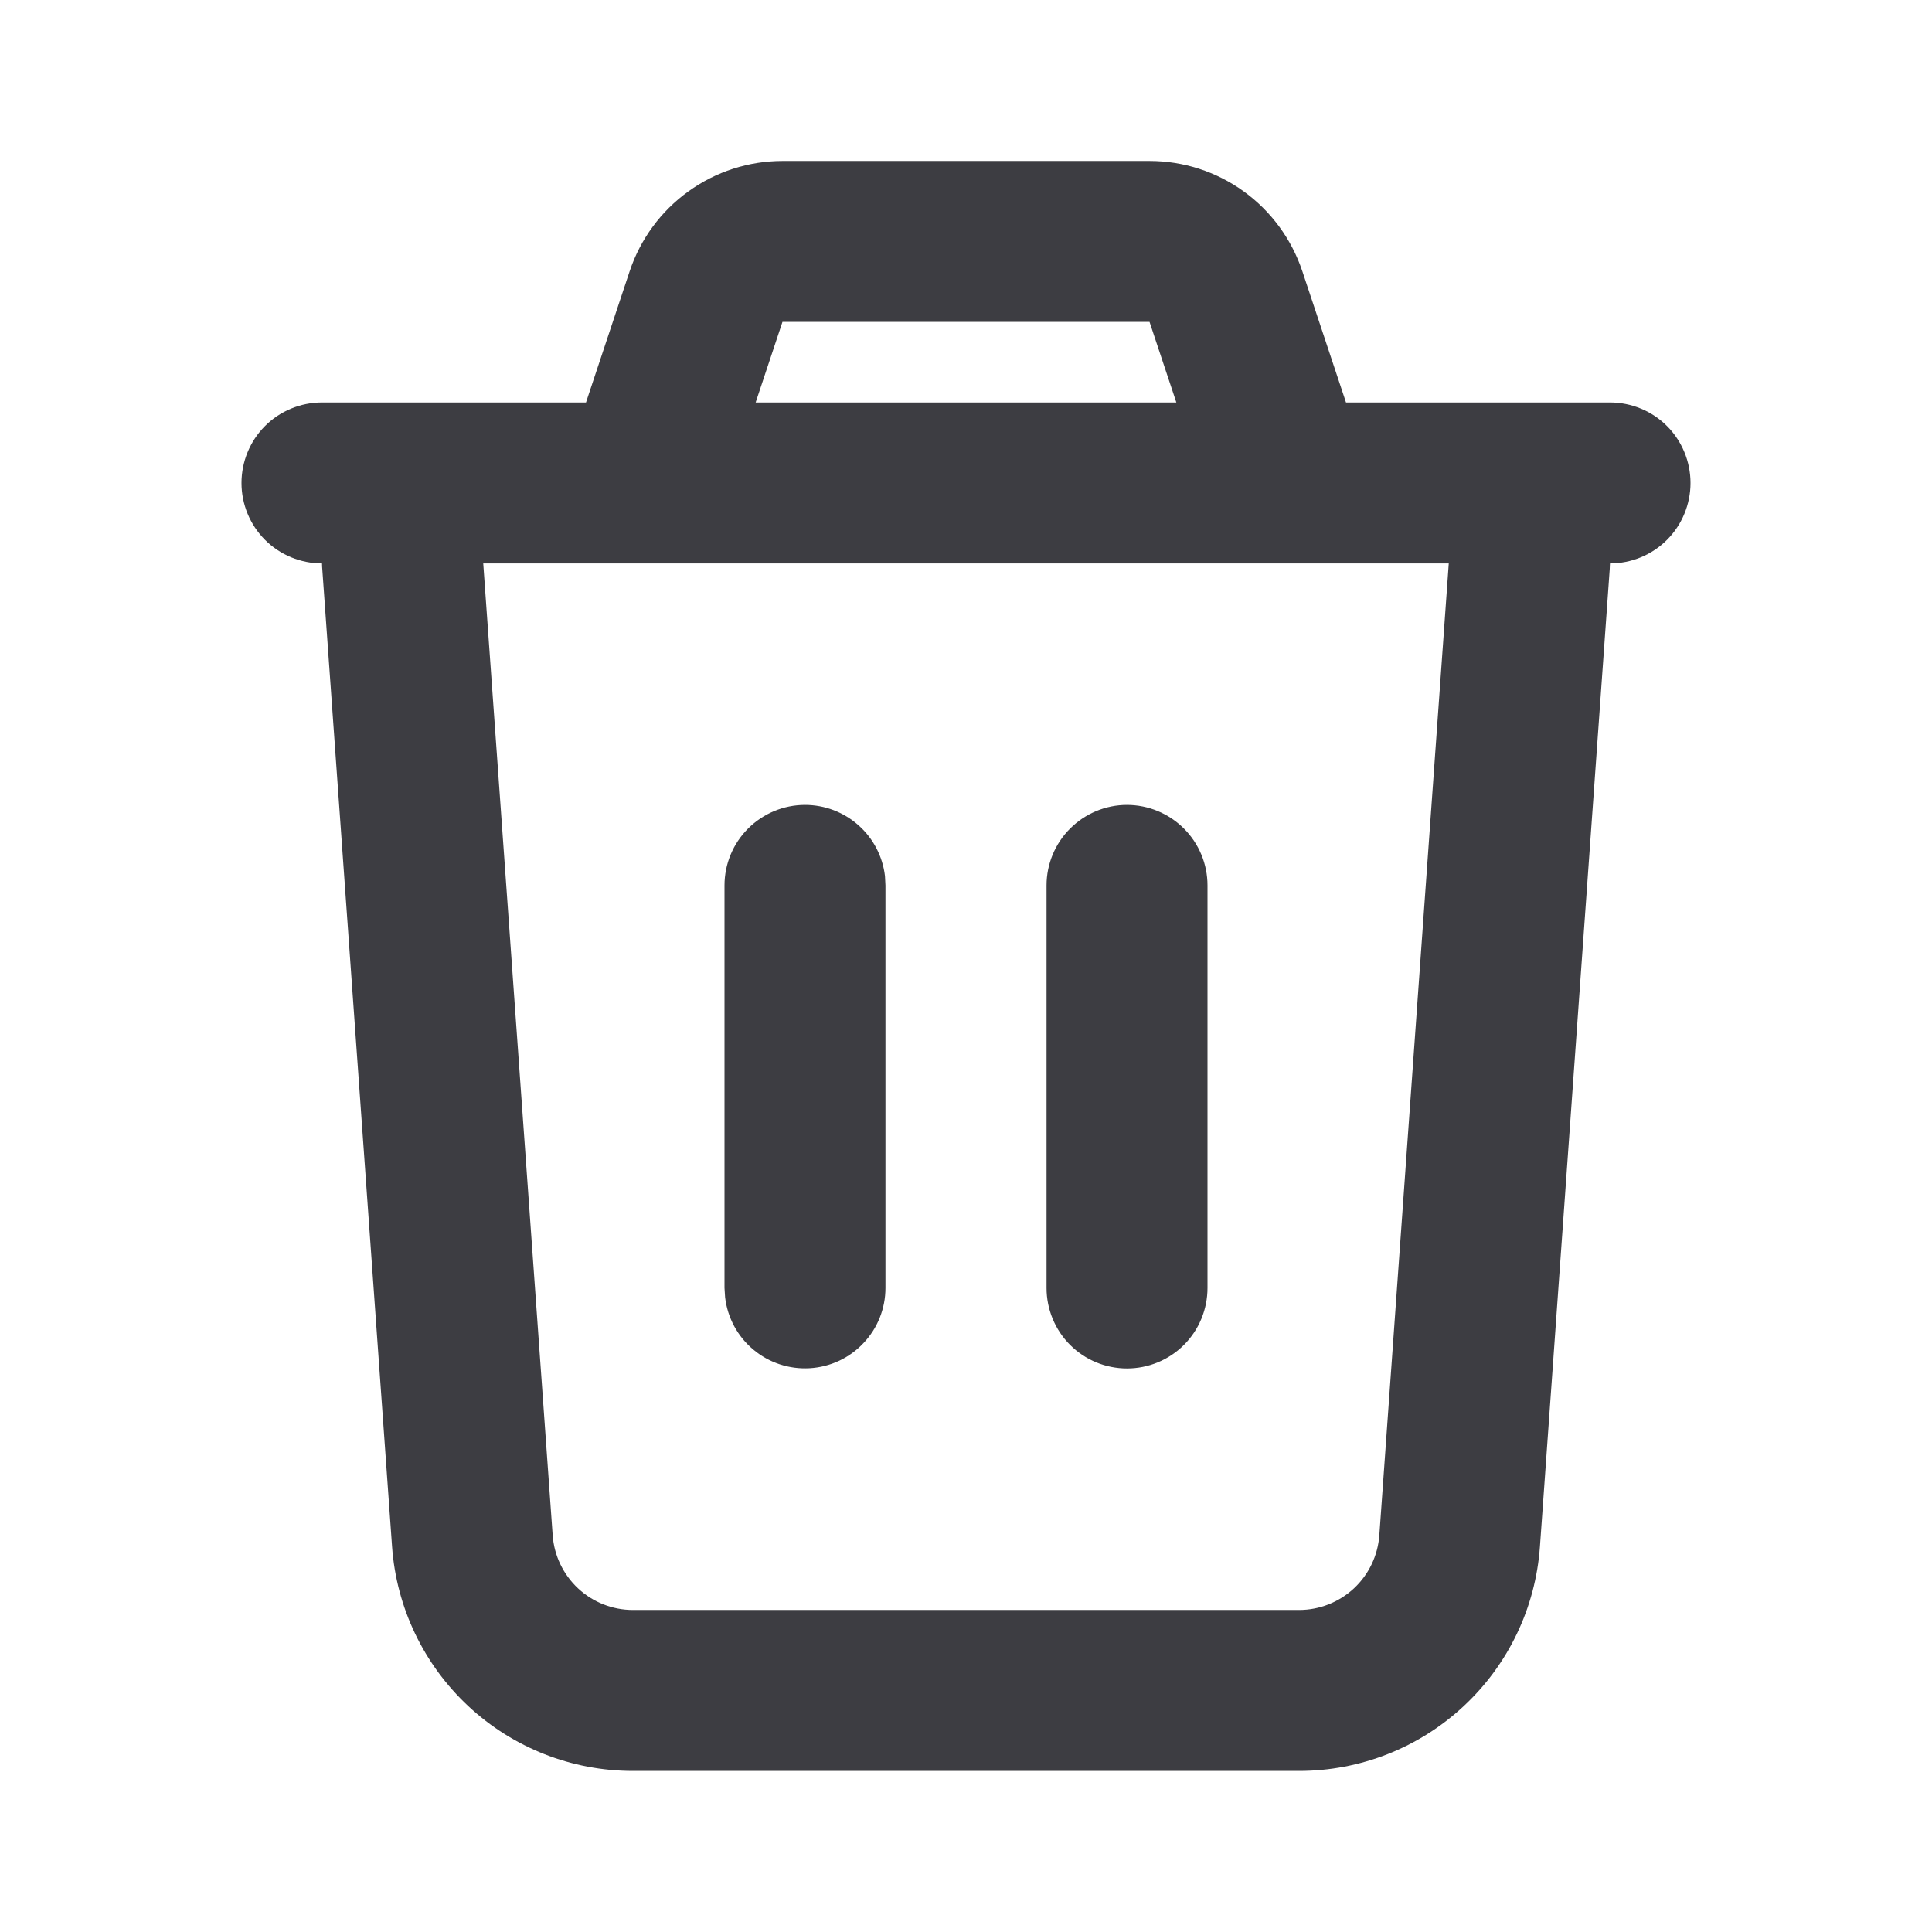
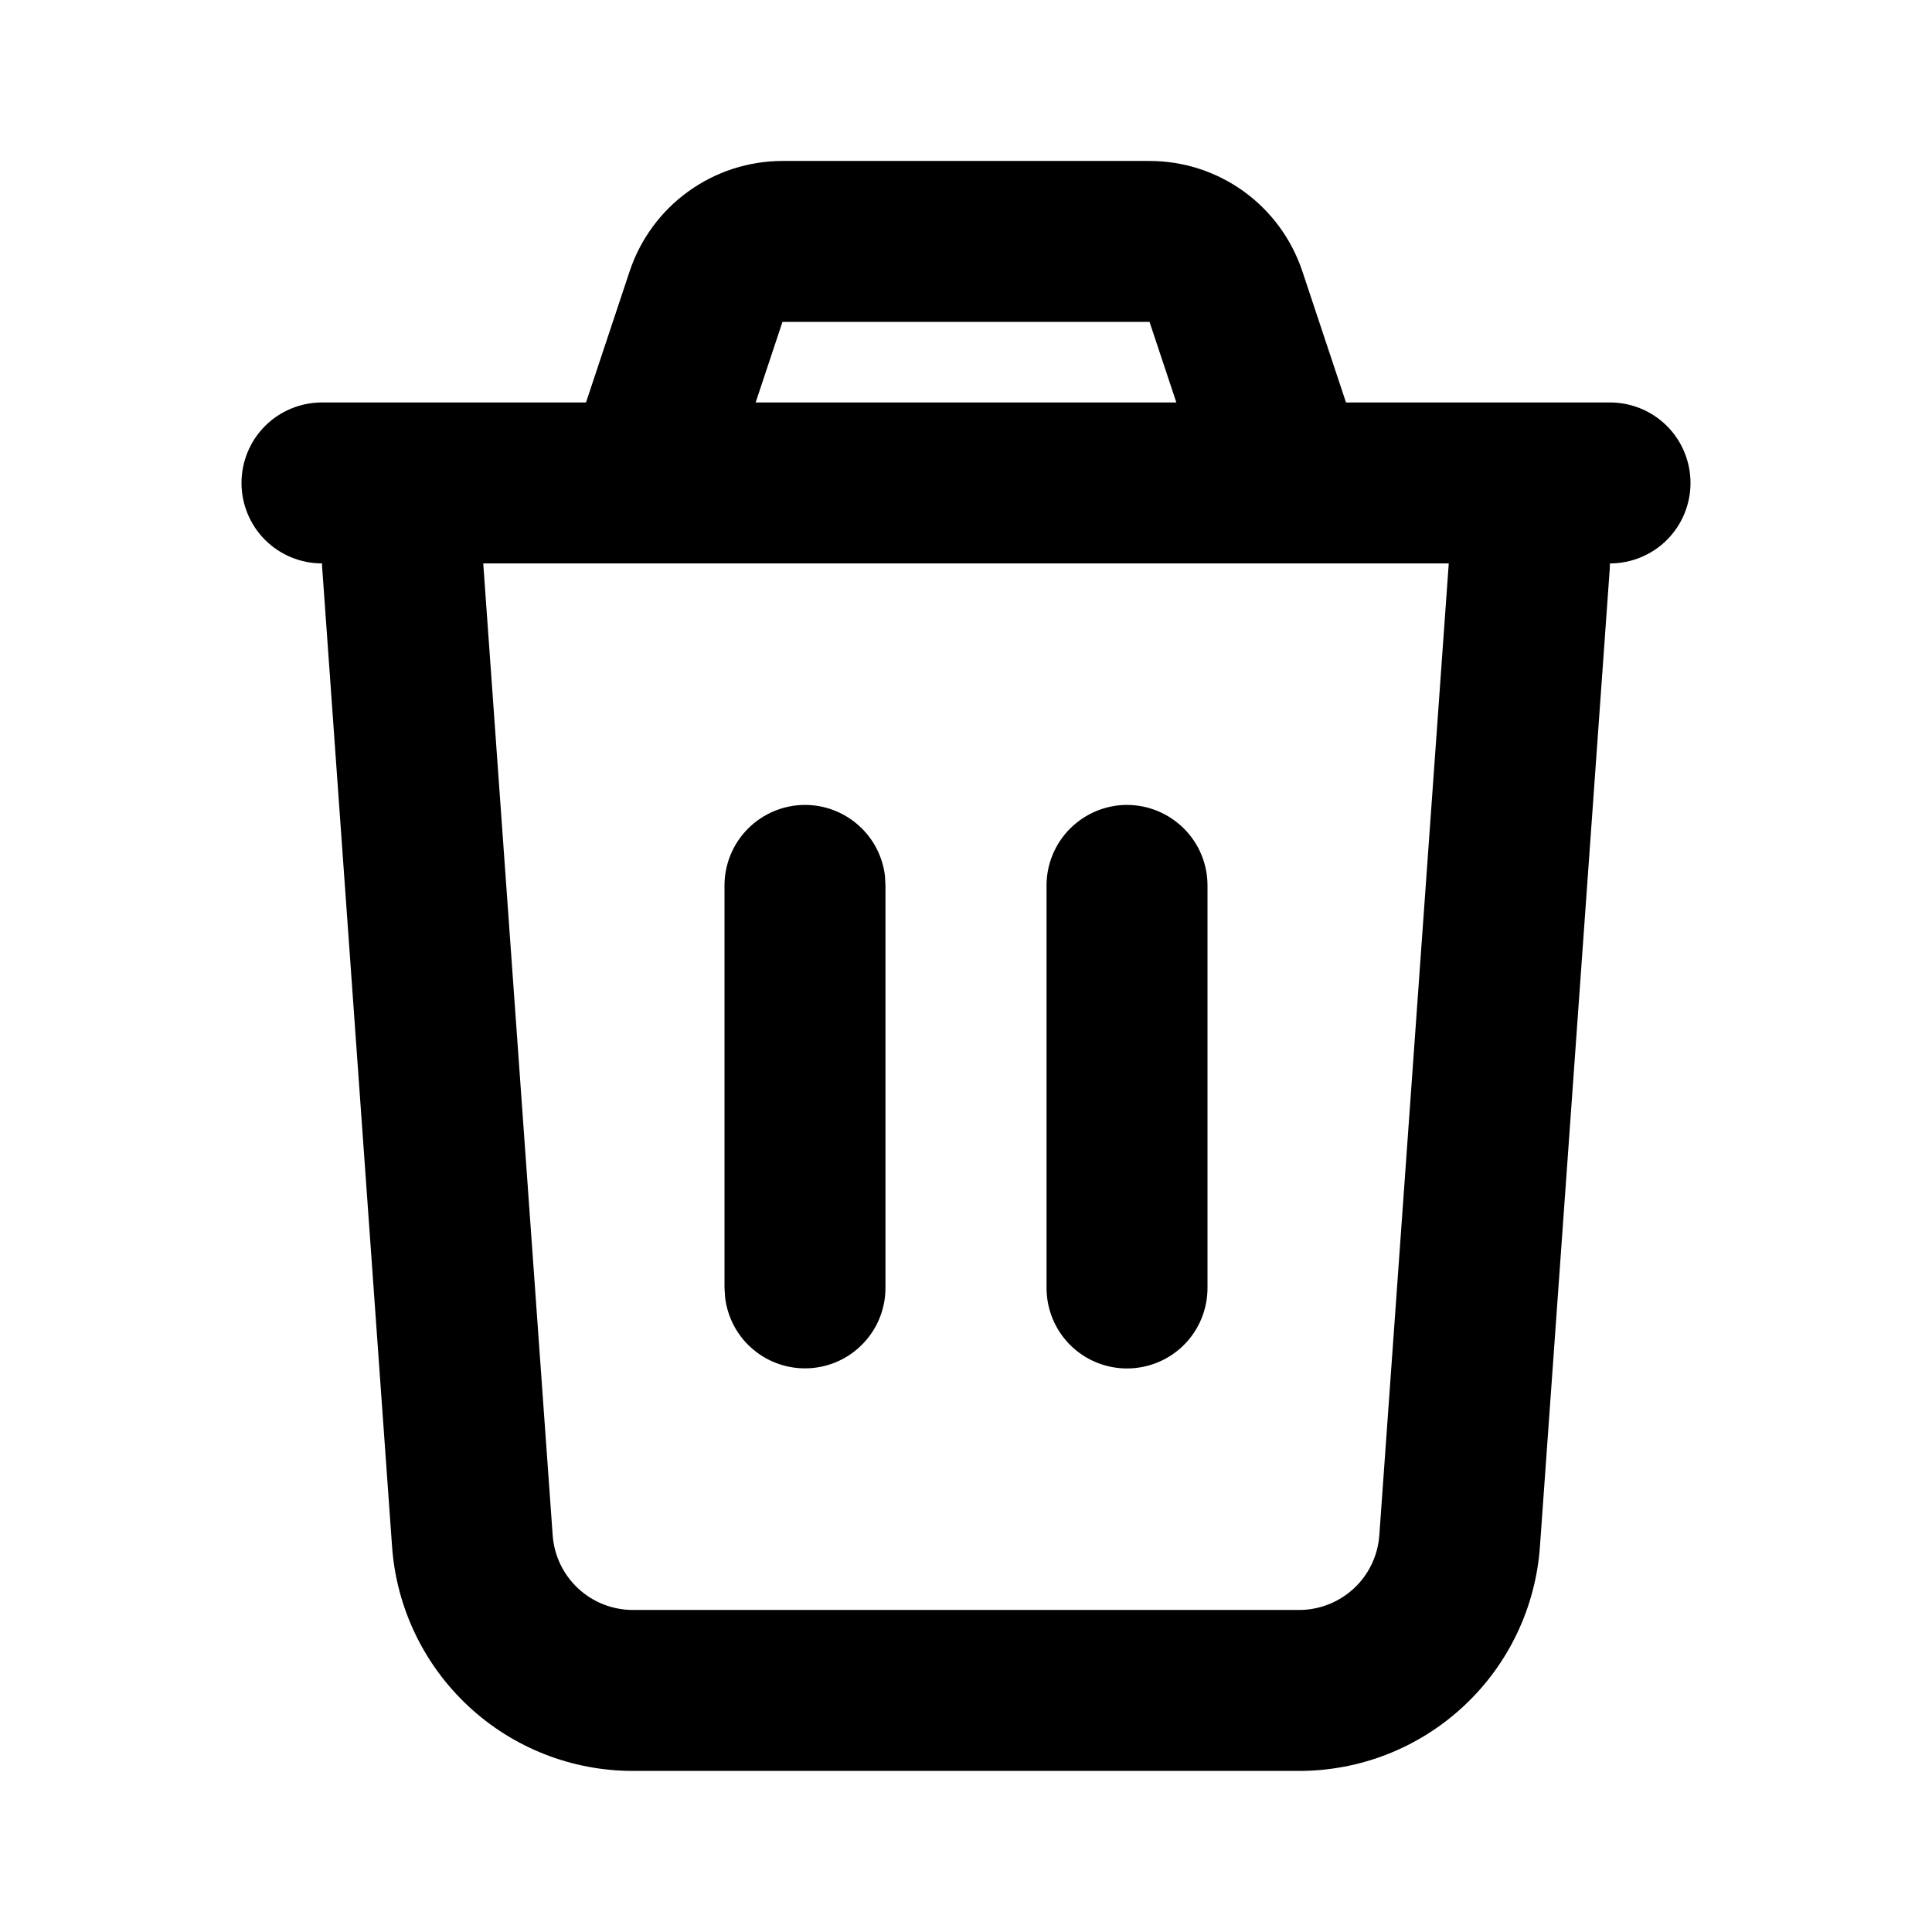
<svg xmlns="http://www.w3.org/2000/svg" width="16" height="16" viewBox="0 0 16 16" fill="none">
-   <path d="M9.52 1.333C9.8 1.333 10.073 1.421 10.3 1.585C10.527 1.749 10.696 1.98 10.785 2.245L11.147 3.333H13.333C13.51 3.333 13.68 3.403 13.805 3.528C13.93 3.653 14 3.823 14 4C14 4.176 13.93 4.346 13.805 4.471C13.68 4.596 13.51 4.666 13.333 4.666L13.331 4.714L12.753 12.809C12.717 13.313 12.492 13.785 12.121 14.13C11.751 14.475 11.264 14.666 10.759 14.666H5.241C4.736 14.666 4.249 14.475 3.879 14.13C3.509 13.785 3.283 13.313 3.247 12.809L2.669 4.713C2.667 4.697 2.667 4.682 2.667 4.666C2.49 4.666 2.32 4.596 2.195 4.471C2.07 4.346 2 4.176 2 4C2 3.823 2.07 3.653 2.195 3.528C2.32 3.403 2.49 3.333 2.667 3.333H4.853L5.215 2.245C5.304 1.979 5.474 1.748 5.701 1.585C5.928 1.421 6.201 1.333 6.481 1.333H9.52ZM11.998 4.666H4.002L4.577 12.714C4.589 12.882 4.664 13.039 4.787 13.154C4.91 13.269 5.073 13.333 5.241 13.333H10.759C10.927 13.333 11.089 13.269 11.213 13.154C11.336 13.039 11.411 12.882 11.423 12.714L11.998 4.666ZM6.667 6.666C6.83 6.666 6.988 6.726 7.11 6.835C7.232 6.943 7.31 7.093 7.329 7.255L7.333 7.333V10.666C7.333 10.836 7.268 11 7.151 11.123C7.035 11.247 6.875 11.321 6.706 11.331C6.536 11.341 6.369 11.286 6.239 11.177C6.108 11.068 6.025 10.913 6.005 10.744L6 10.666V7.333C6 7.156 6.07 6.987 6.195 6.862C6.32 6.737 6.49 6.666 6.667 6.666ZM9.333 6.666C9.51 6.666 9.68 6.737 9.805 6.862C9.93 6.987 10 7.156 10 7.333V10.666C10 10.843 9.93 11.013 9.805 11.138C9.68 11.263 9.51 11.333 9.333 11.333C9.157 11.333 8.987 11.263 8.862 11.138C8.737 11.013 8.667 10.843 8.667 10.666V7.333C8.667 7.156 8.737 6.987 8.862 6.862C8.987 6.737 9.157 6.666 9.333 6.666ZM9.52 2.666H6.48L6.258 3.333H9.742L9.52 2.666Z" fill="#3D3D42" />
+   <path d="M9.52 1.333C9.8 1.333 10.073 1.421 10.3 1.585C10.527 1.749 10.696 1.98 10.785 2.245L11.147 3.333H13.333C13.51 3.333 13.68 3.403 13.805 3.528C13.93 3.653 14 3.823 14 4C14 4.176 13.93 4.346 13.805 4.471C13.68 4.596 13.51 4.666 13.333 4.666L13.331 4.714L12.753 12.809C12.717 13.313 12.492 13.785 12.121 14.13C11.751 14.475 11.264 14.666 10.759 14.666H5.241C4.736 14.666 4.249 14.475 3.879 14.13C3.509 13.785 3.283 13.313 3.247 12.809L2.669 4.713C2.667 4.697 2.667 4.682 2.667 4.666C2.49 4.666 2.32 4.596 2.195 4.471C2.07 4.346 2 4.176 2 4C2 3.823 2.07 3.653 2.195 3.528C2.32 3.403 2.49 3.333 2.667 3.333H4.853L5.215 2.245C5.304 1.979 5.474 1.748 5.701 1.585C5.928 1.421 6.201 1.333 6.481 1.333H9.52ZM11.998 4.666H4.002L4.577 12.714C4.589 12.882 4.664 13.039 4.787 13.154C4.91 13.269 5.073 13.333 5.241 13.333H10.759C10.927 13.333 11.089 13.269 11.213 13.154C11.336 13.039 11.411 12.882 11.423 12.714L11.998 4.666ZM6.667 6.666C6.83 6.666 6.988 6.726 7.11 6.835C7.232 6.943 7.31 7.093 7.329 7.255L7.333 7.333V10.666C7.333 10.836 7.268 11 7.151 11.123C7.035 11.247 6.875 11.321 6.706 11.331C6.536 11.341 6.369 11.286 6.239 11.177C6.108 11.068 6.025 10.913 6.005 10.744L6 10.666V7.333C6 7.156 6.07 6.987 6.195 6.862C6.32 6.737 6.49 6.666 6.667 6.666ZM9.333 6.666C9.51 6.666 9.68 6.737 9.805 6.862C9.93 6.987 10 7.156 10 7.333V10.666C10 10.843 9.93 11.013 9.805 11.138C9.68 11.263 9.51 11.333 9.333 11.333C9.157 11.333 8.987 11.263 8.862 11.138C8.737 11.013 8.667 10.843 8.667 10.666V7.333C8.667 7.156 8.737 6.987 8.862 6.862C8.987 6.737 9.157 6.666 9.333 6.666ZM9.52 2.666H6.48L6.258 3.333H9.742L9.52 2.666Z" fill="currentColor" />
</svg>
